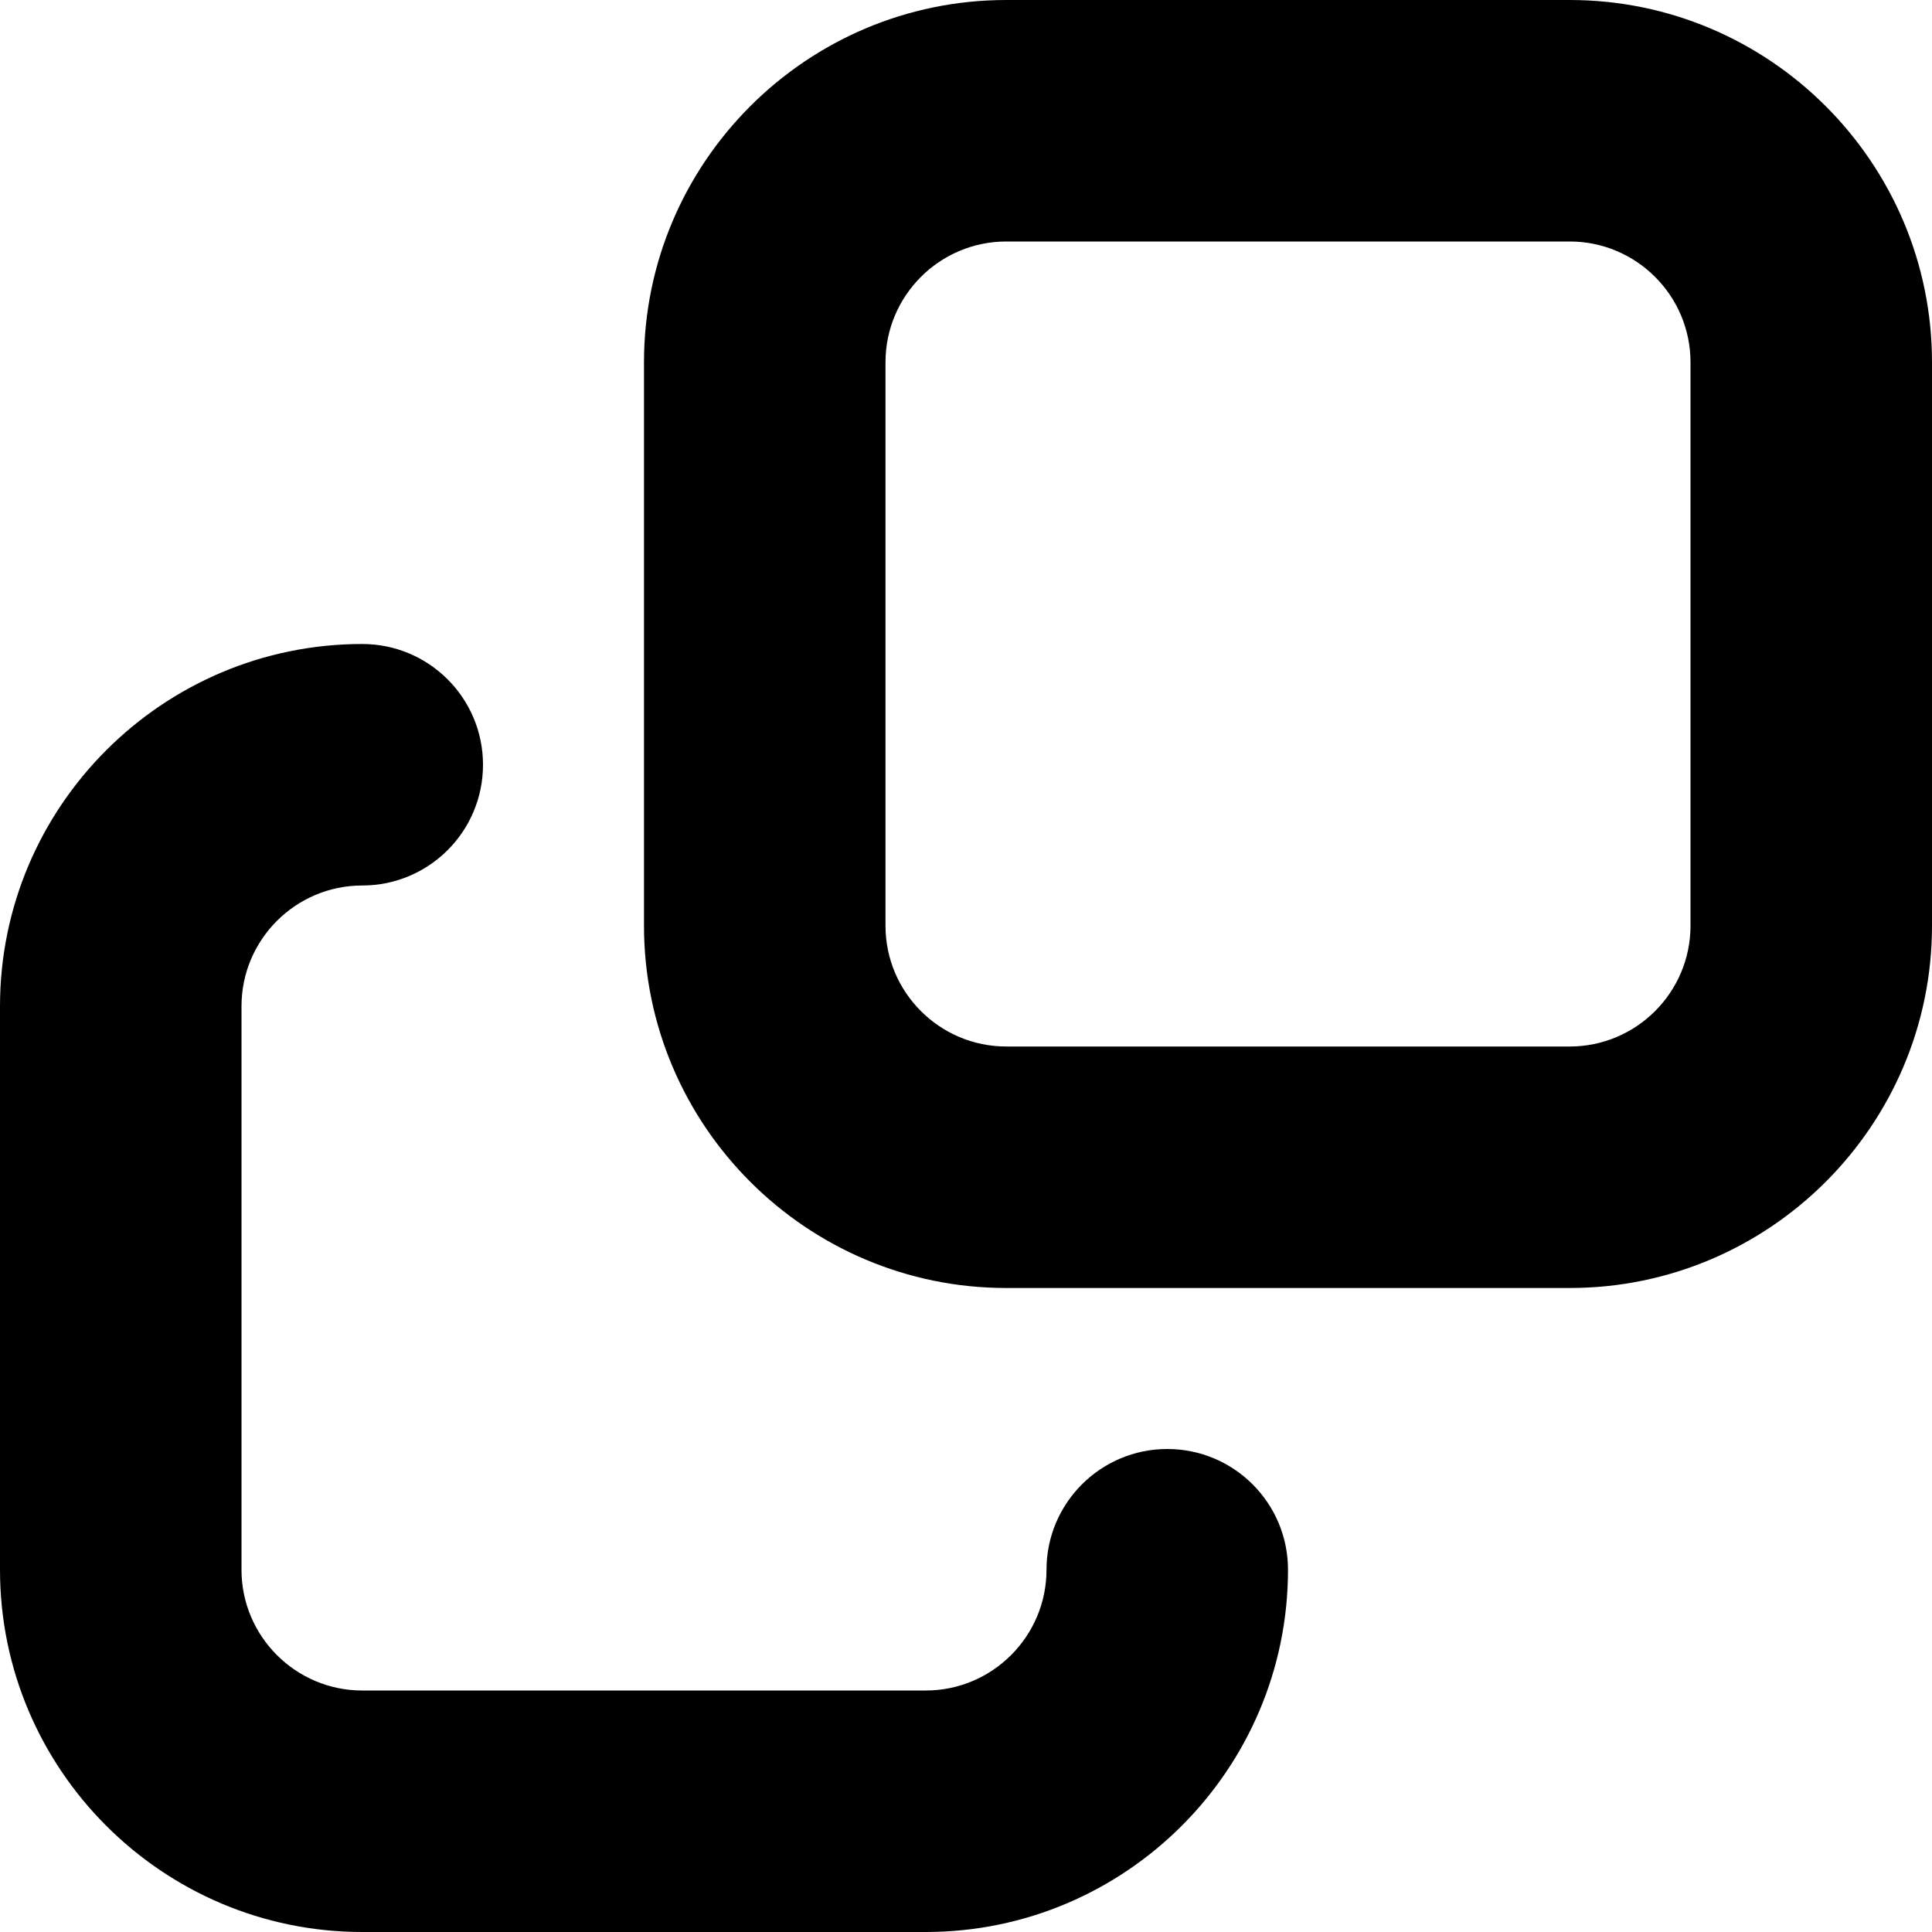
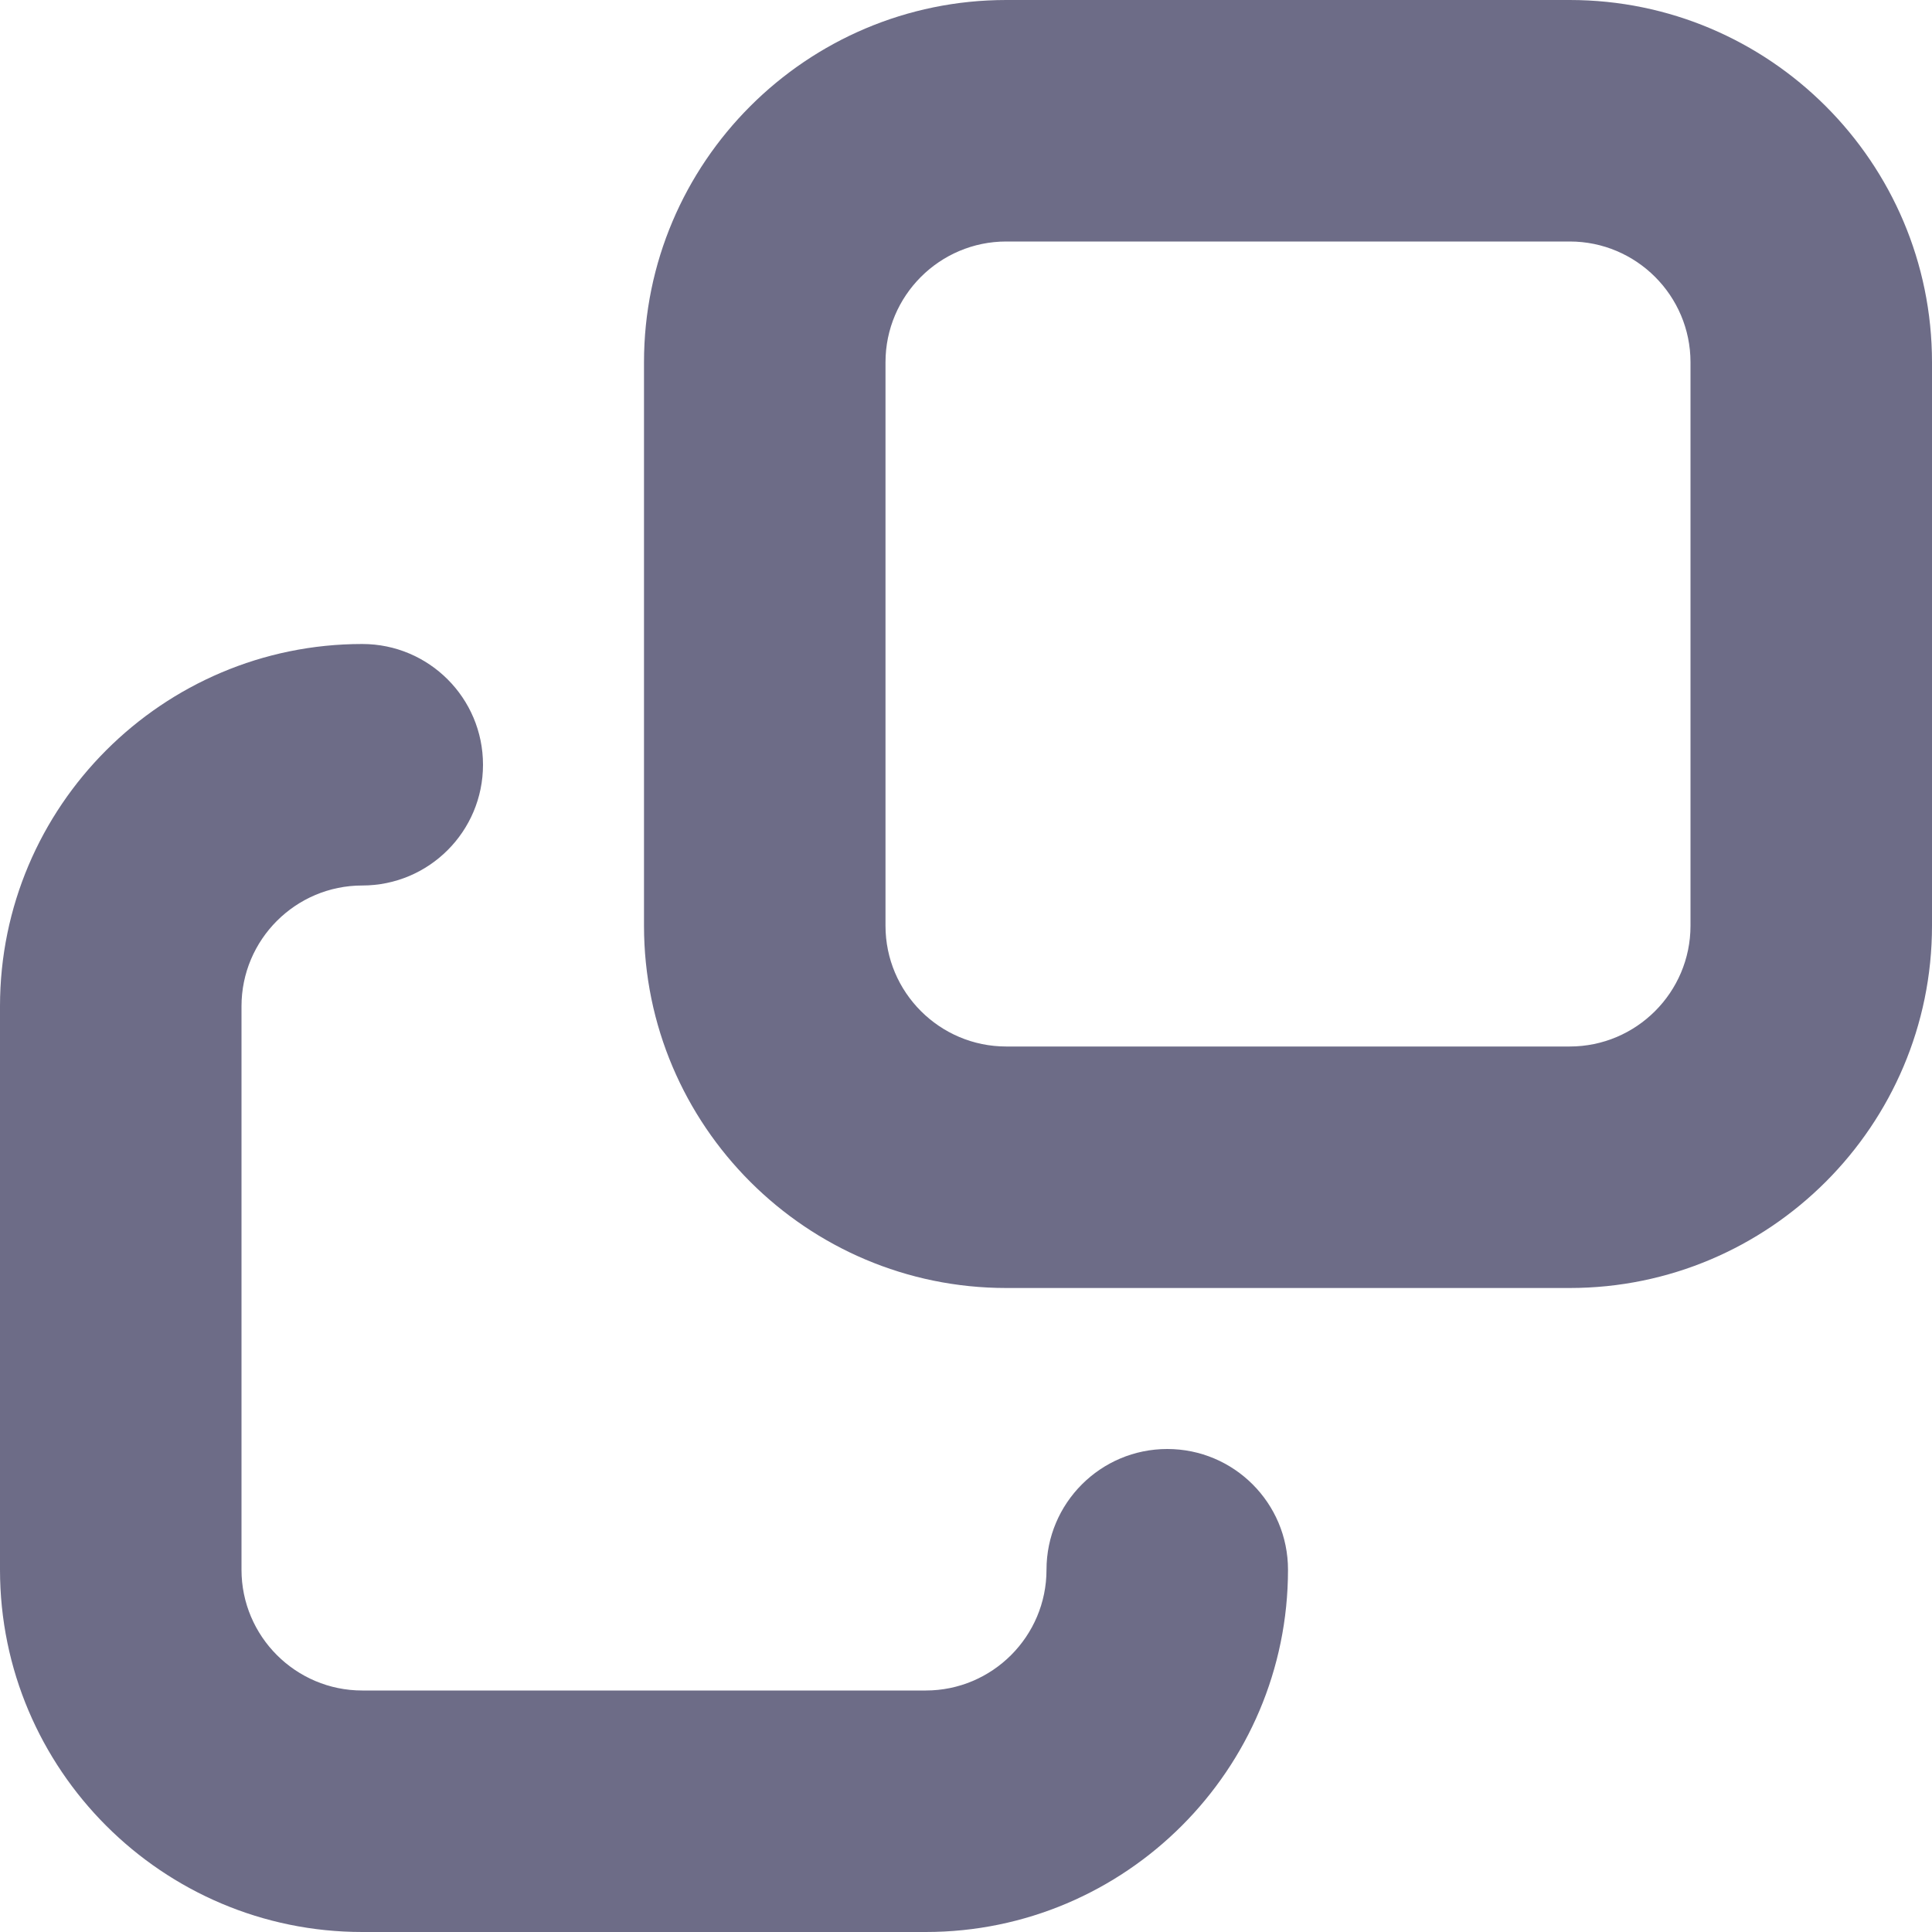
- <svg xmlns="http://www.w3.org/2000/svg" id="Layer_1" data-name="Layer 1" viewBox="0 0 24 24" width="512" height="512">
+ <svg xmlns="http://www.w3.org/2000/svg" fill="#6d6c87" id="Layer_1" data-name="Layer 1" viewBox="0 0 24 24" width="512" height="512">
  <path d="m19.5,0h-7c-2.481,0-4.5,2.019-4.5,4.5v7c0,2.481,2.019,4.5,4.5,4.5h7c2.481,0,4.5-2.019,4.5-4.5v-7c0-2.481-2.019-4.5-4.5-4.5Zm1.5,11.5c0,.827-.673,1.5-1.5,1.5h-7c-.827,0-1.5-.673-1.5-1.5v-7c0-.827.673-1.5,1.5-1.5h7c.827,0,1.5.673,1.5,1.5v7Zm-5,8c0,2.481-2.019,4.5-4.5,4.5h-7c-2.481,0-4.5-2.019-4.5-4.5v-7c0-2.481,2.019-4.5,4.5-4.5.828,0,1.5.671,1.5,1.5s-.672,1.5-1.5,1.5-1.5.673-1.5,1.5v7c0,.827.673,1.5,1.5,1.5h7c.827,0,1.5-.673,1.5-1.5s.672-1.5,1.5-1.5,1.5.671,1.5,1.5Z" />
</svg>
